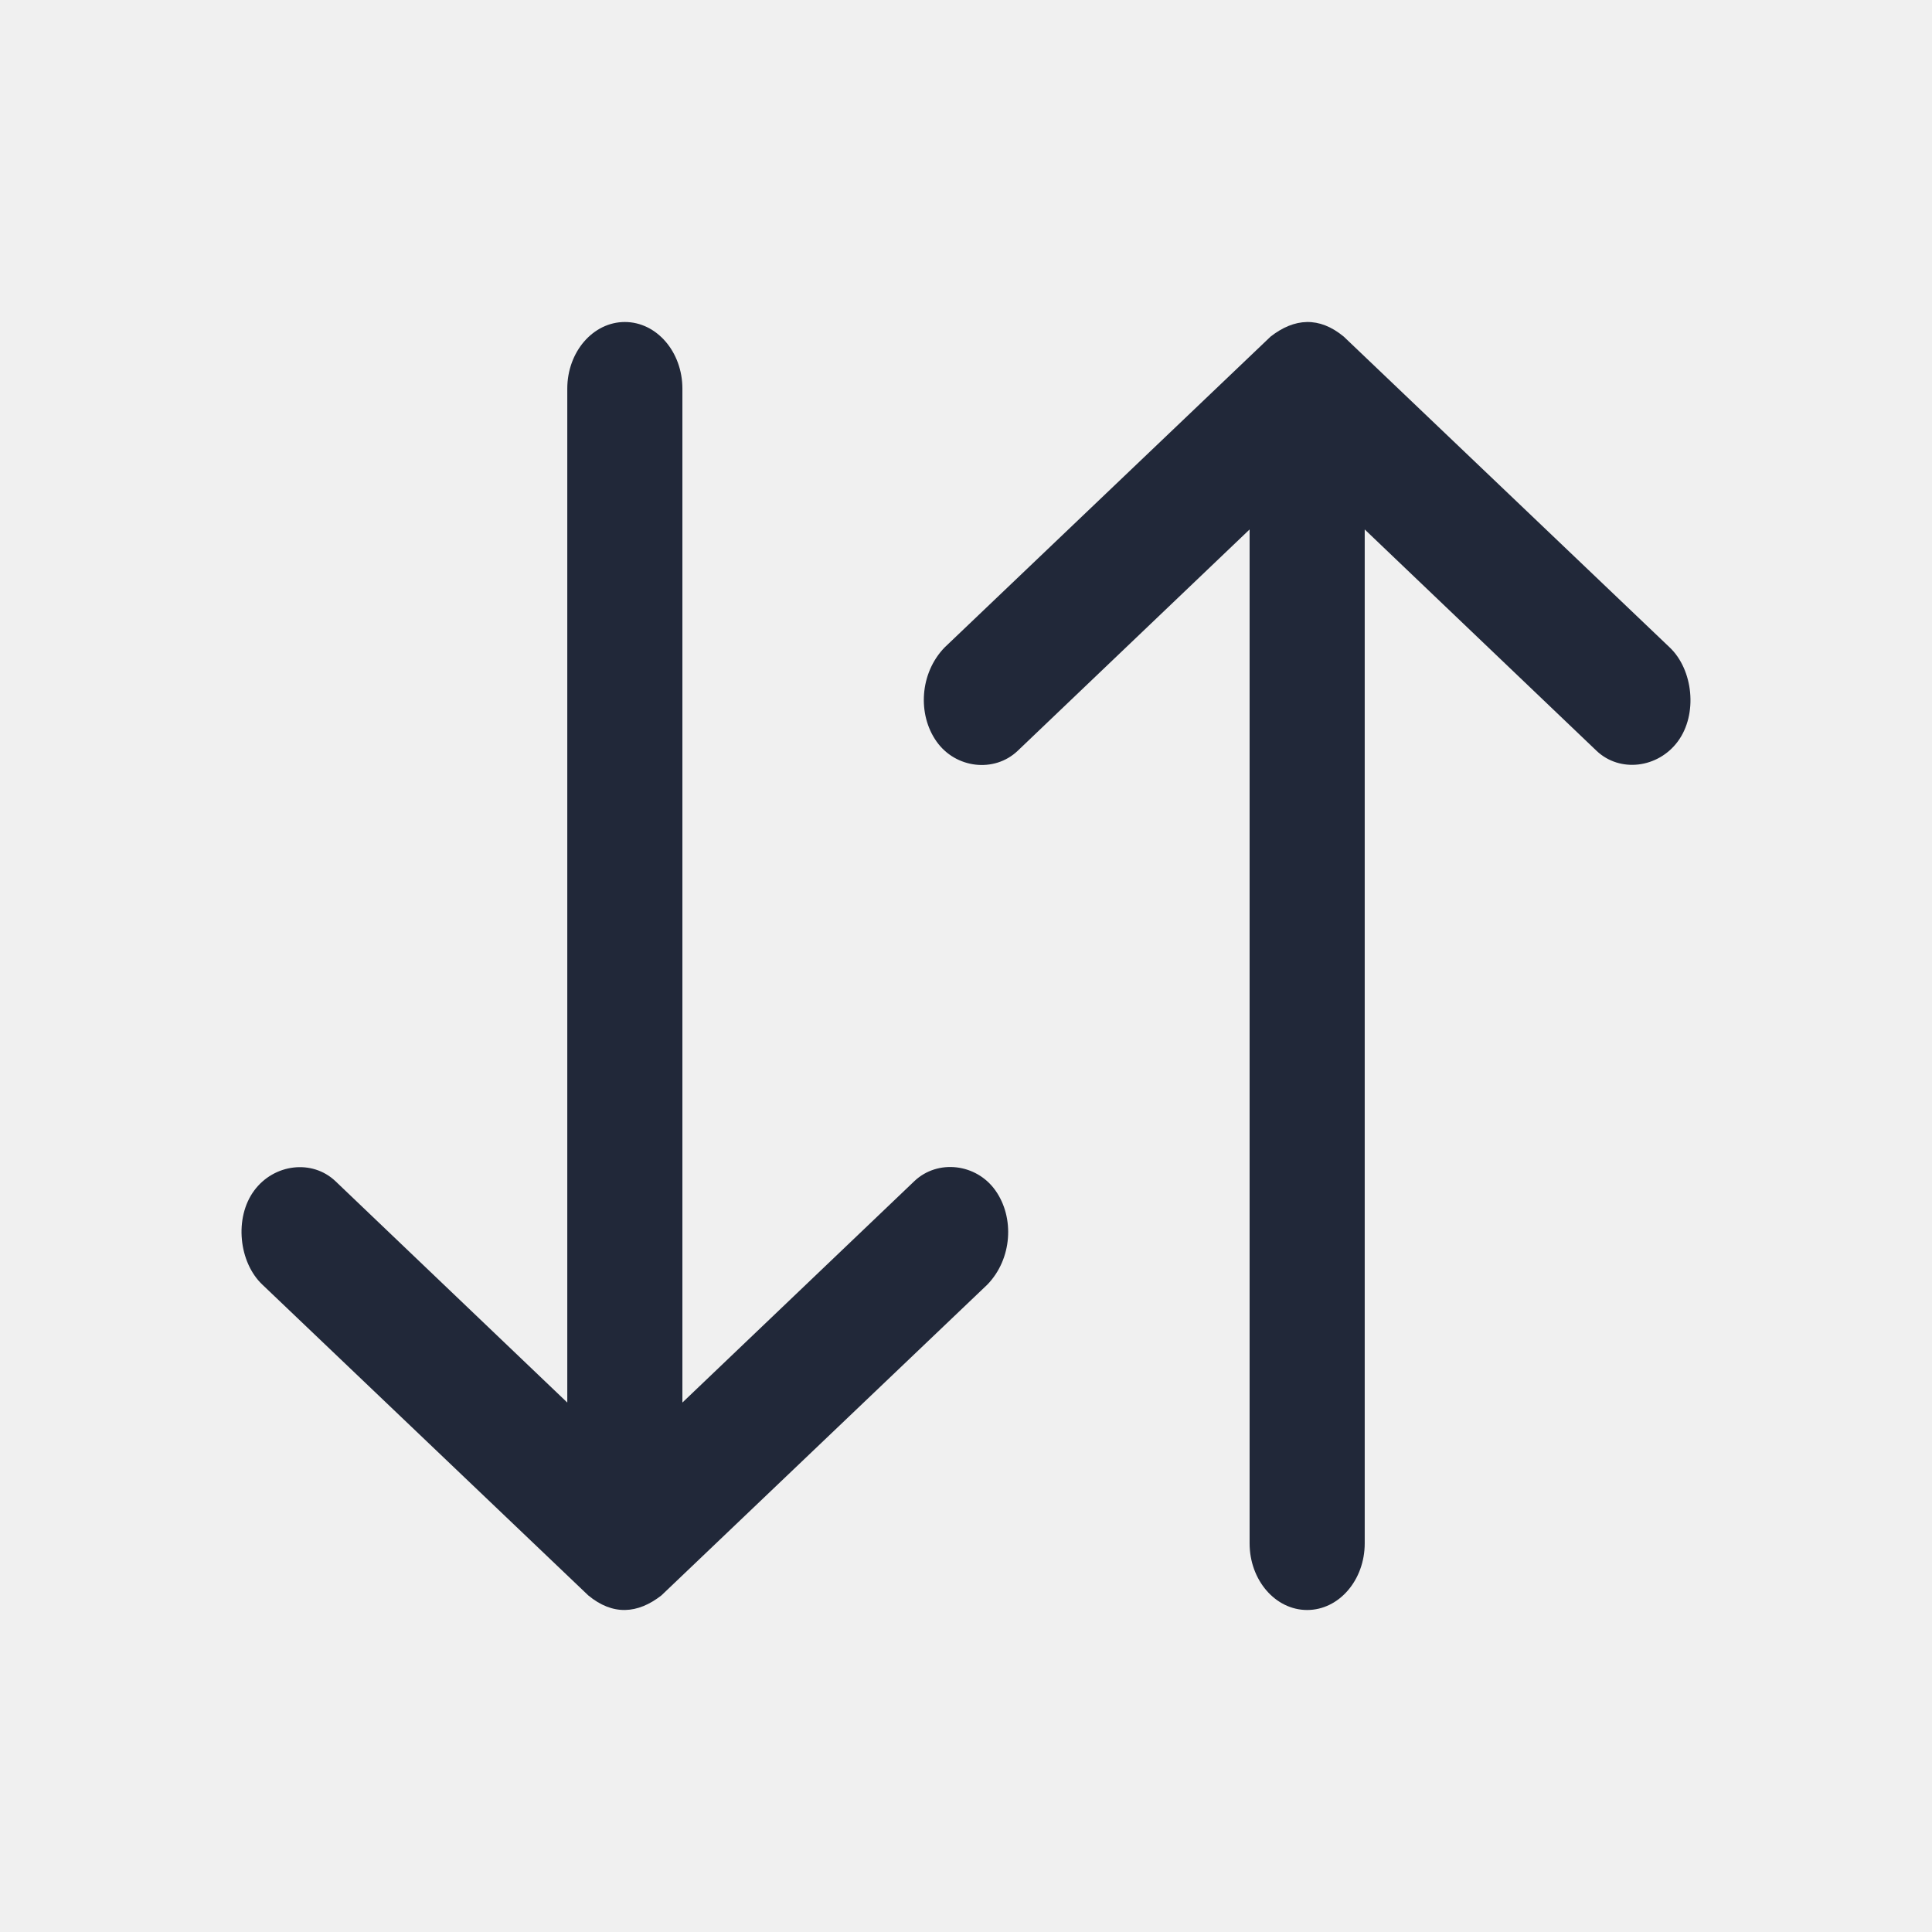
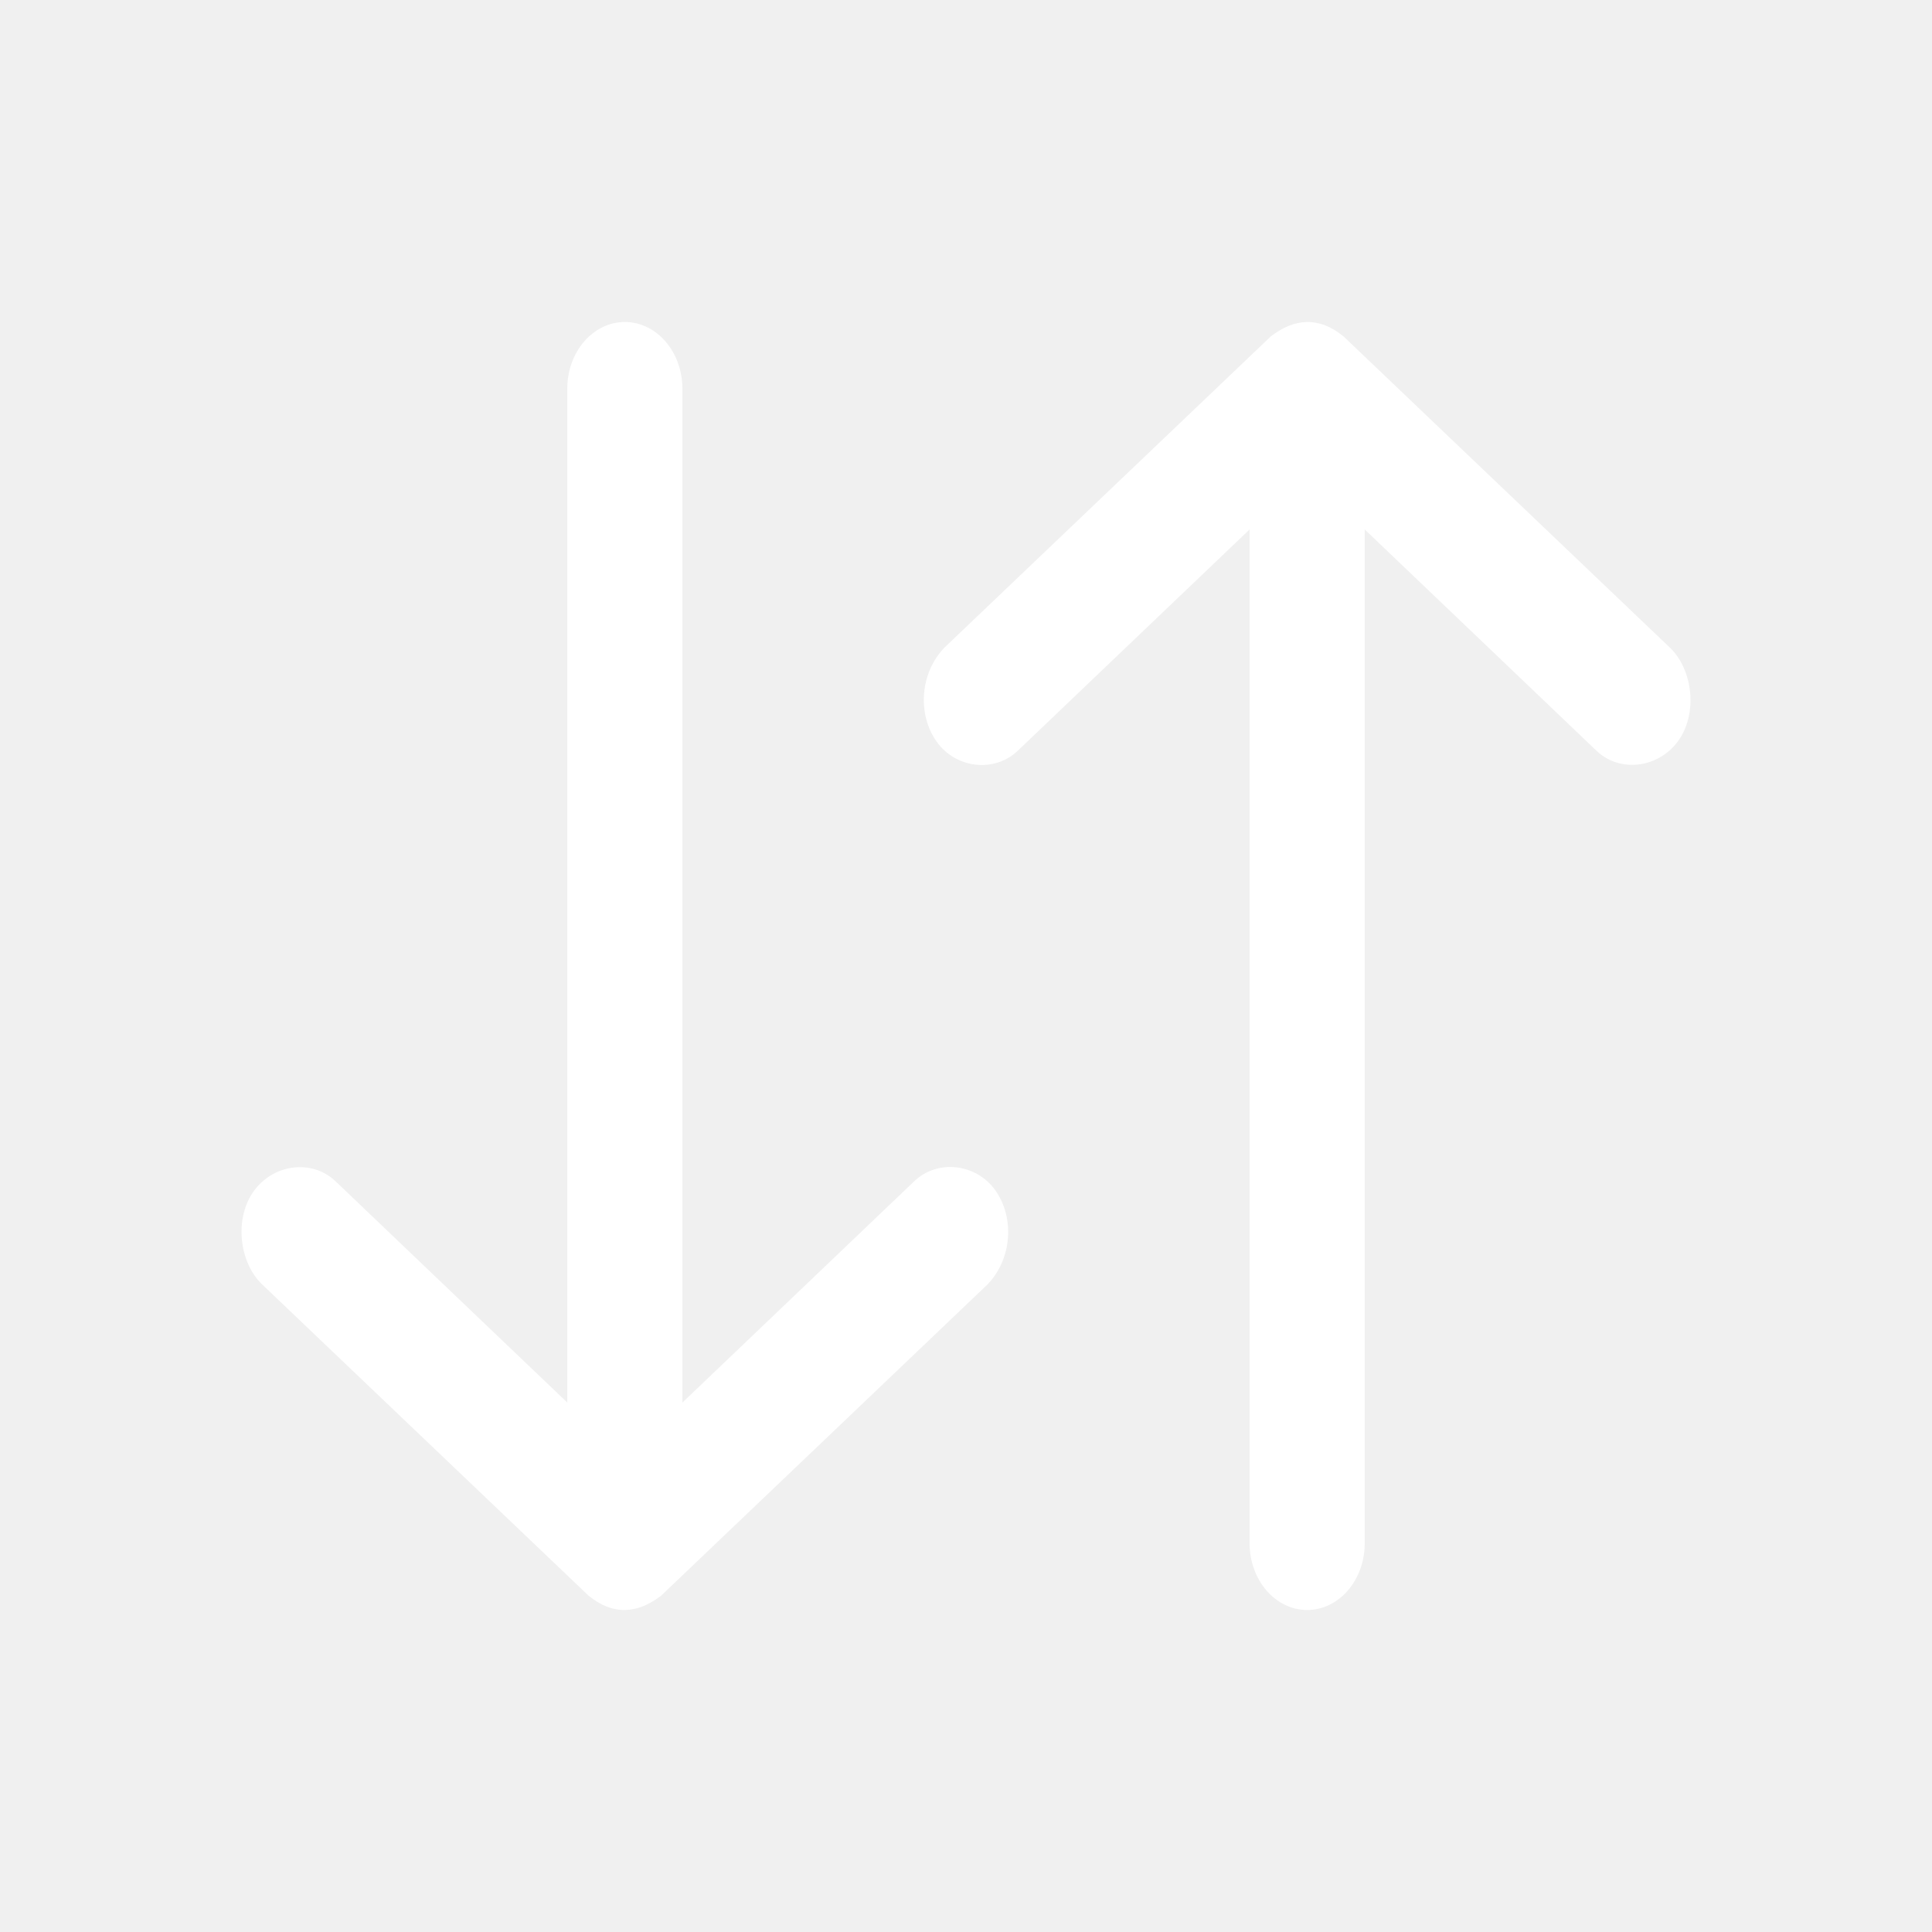
- <svg xmlns="http://www.w3.org/2000/svg" width="24" height="24" viewBox="0 0 24 24" fill="none">
-   <path d="M8.216 19.819L12.266 15.957C12.575 15.637 12.604 15.125 12.366 14.789C12.129 14.453 11.648 14.397 11.358 14.673L8.477 17.423L8.477 4.828C8.477 4.371 8.157 4 7.762 4C7.367 4 7.047 4.371 7.047 4.828L7.047 17.423L4.167 14.673C3.876 14.397 3.402 14.459 3.158 14.789C2.906 15.129 2.968 15.682 3.258 15.957L7.308 19.819C7.613 20.071 7.921 20.049 8.216 19.819L8.216 19.819Z" fill="#212839" />
-   <path d="M15.784 4.181L11.734 8.043C11.425 8.362 11.396 8.875 11.634 9.211C11.871 9.547 12.352 9.603 12.642 9.327L15.523 6.577L15.523 19.172C15.523 19.629 15.843 20 16.238 20C16.633 20 16.953 19.629 16.953 19.172L16.953 6.577L19.833 9.327C20.124 9.603 20.598 9.541 20.842 9.211C21.094 8.871 21.032 8.318 20.742 8.043L16.692 4.181C16.387 3.929 16.079 3.951 15.784 4.181L15.784 4.181Z" fill="#212839" />
+ <svg xmlns="http://www.w3.org/2000/svg" width="24" height="24" viewBox="0 0 24 24" fill="#ffffff">
+   <path d="M8.216 19.819L12.266 15.957C12.575 15.637 12.604 15.125 12.366 14.789C12.129 14.453 11.648 14.397 11.358 14.673L8.477 17.423L8.477 4.828C8.477 4.371 8.157 4 7.762 4C7.367 4 7.047 4.371 7.047 4.828L7.047 17.423L4.167 14.673C3.876 14.397 3.402 14.459 3.158 14.789C2.906 15.129 2.968 15.682 3.258 15.957L7.308 19.819C7.613 20.071 7.921 20.049 8.216 19.819L8.216 19.819Z" fill="#fff" />
+   <path d="M15.784 4.181L11.734 8.043C11.425 8.362 11.396 8.875 11.634 9.211C11.871 9.547 12.352 9.603 12.642 9.327L15.523 6.577L15.523 19.172C15.523 19.629 15.843 20 16.238 20C16.633 20 16.953 19.629 16.953 19.172L16.953 6.577L19.833 9.327C20.124 9.603 20.598 9.541 20.842 9.211C21.094 8.871 21.032 8.318 20.742 8.043L16.692 4.181C16.387 3.929 16.079 3.951 15.784 4.181L15.784 4.181Z" fill="#fff" />
</svg>
